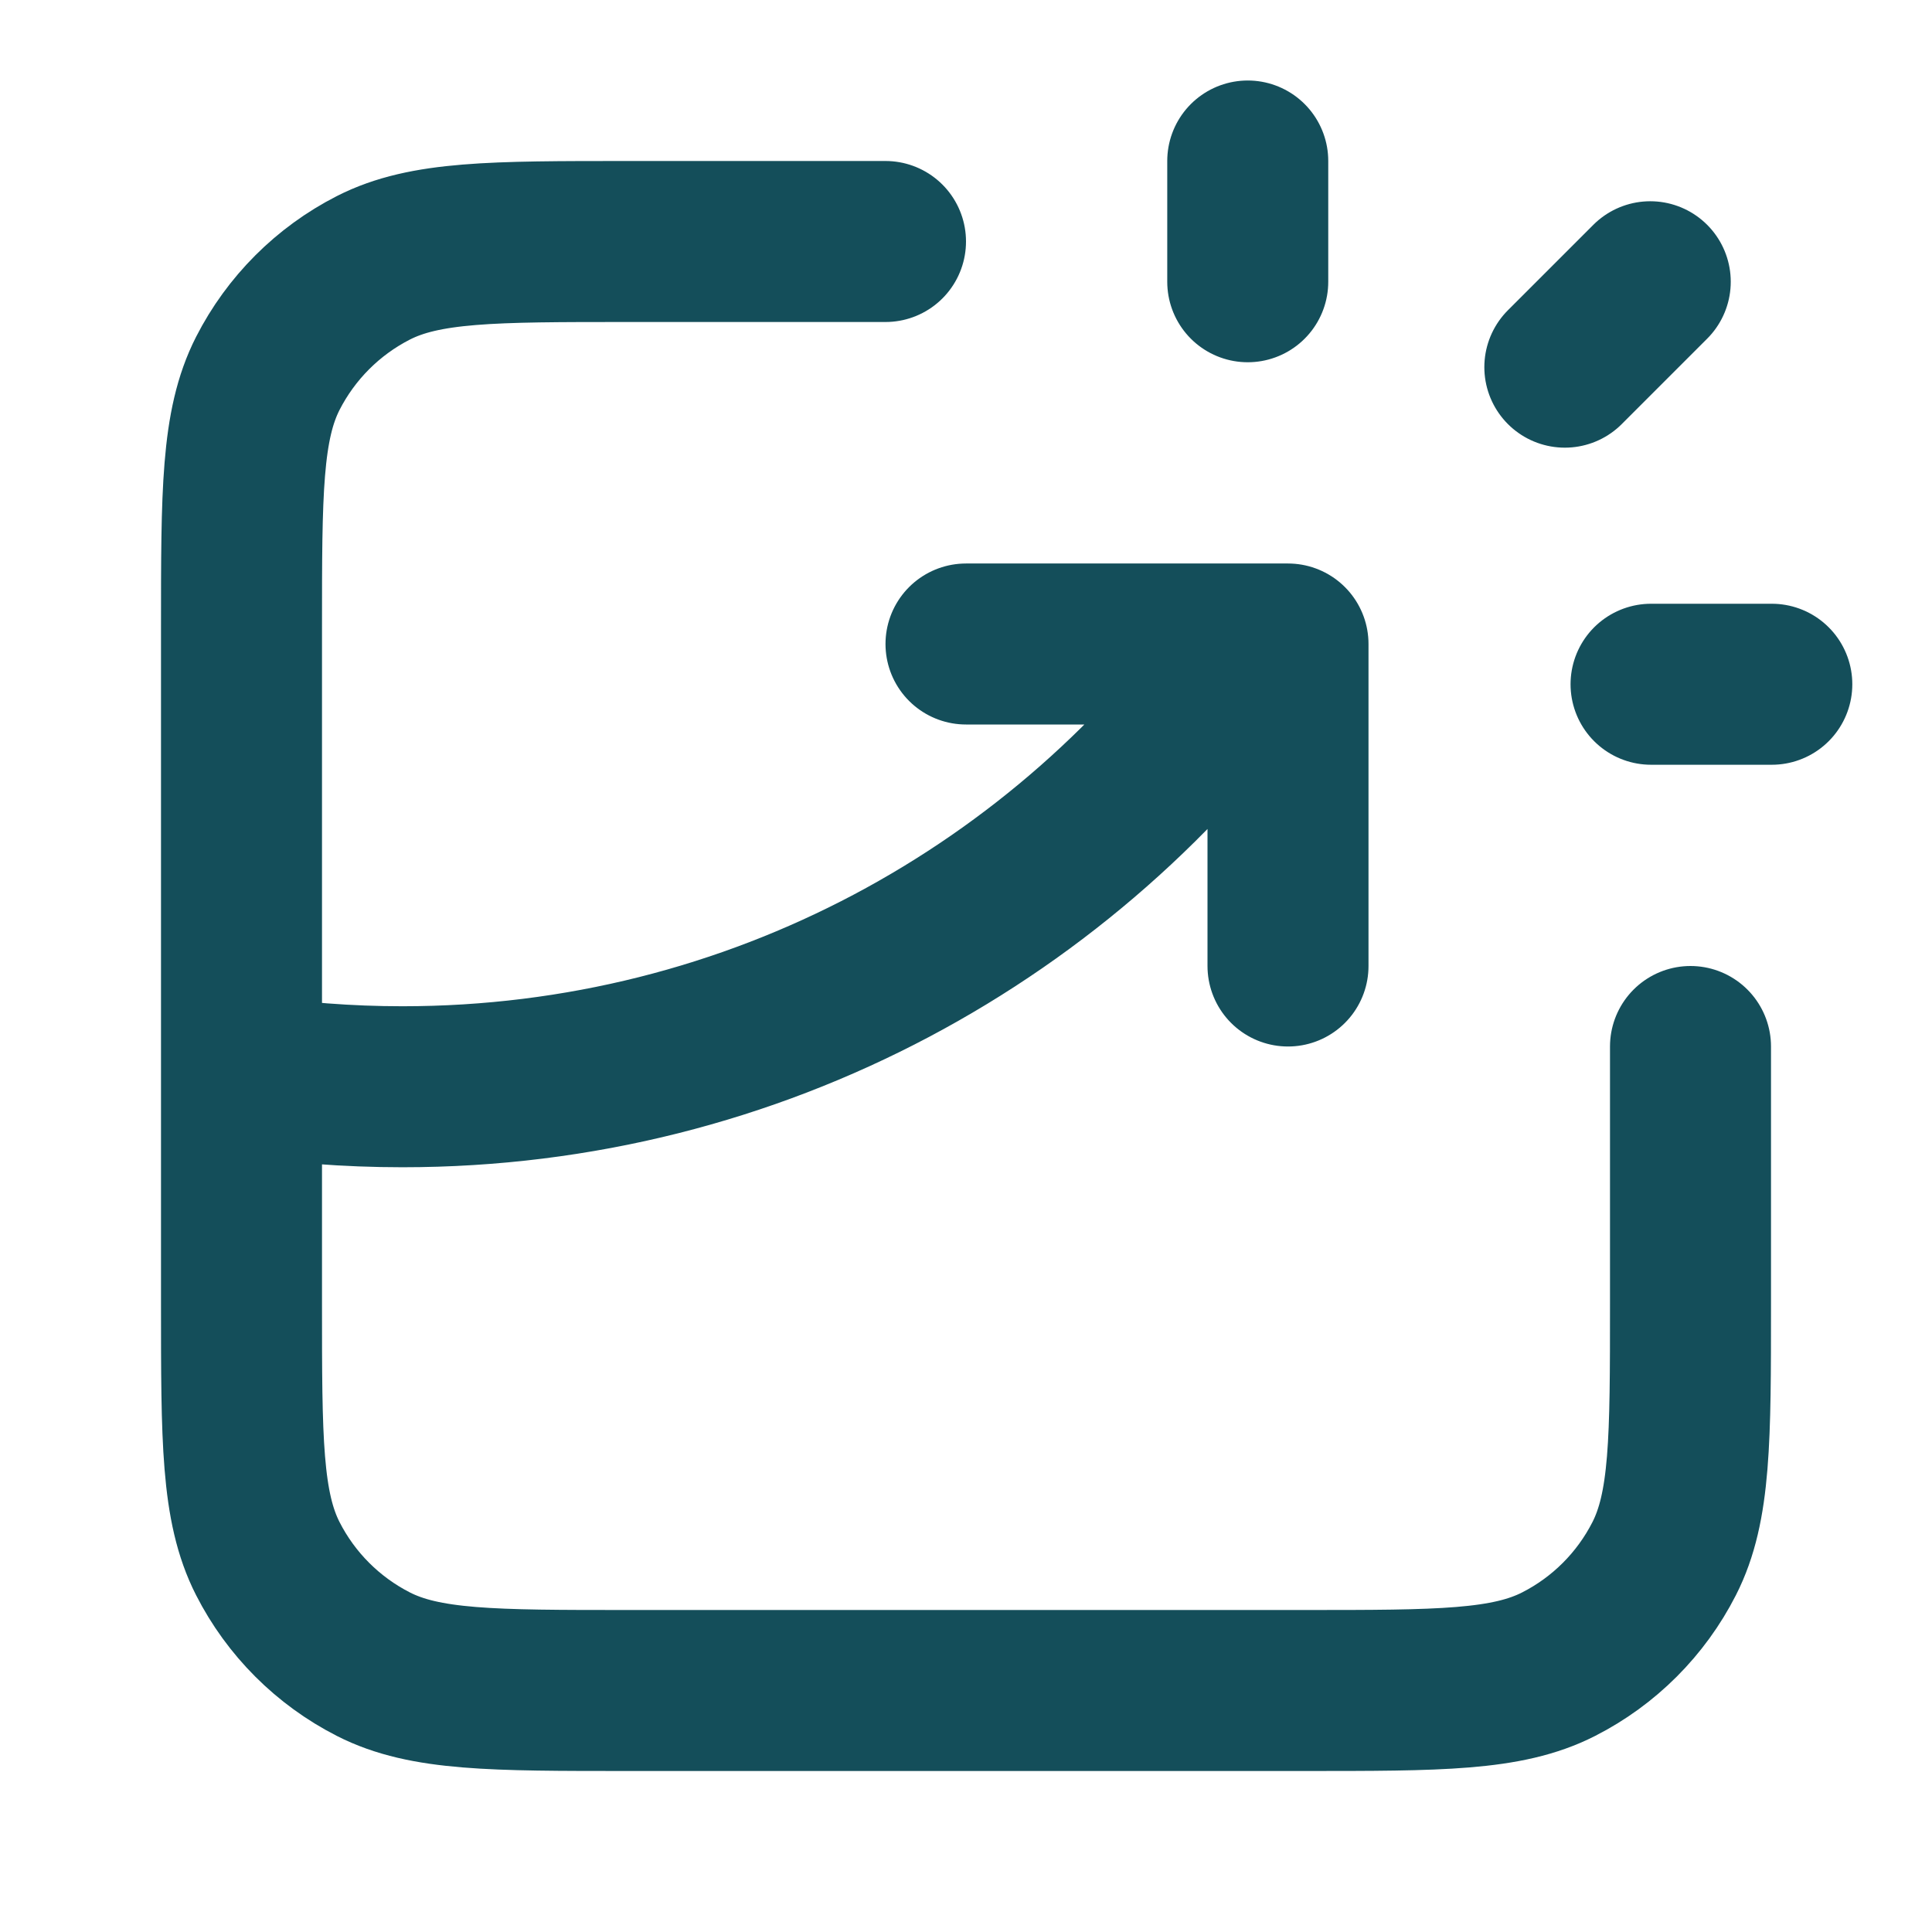
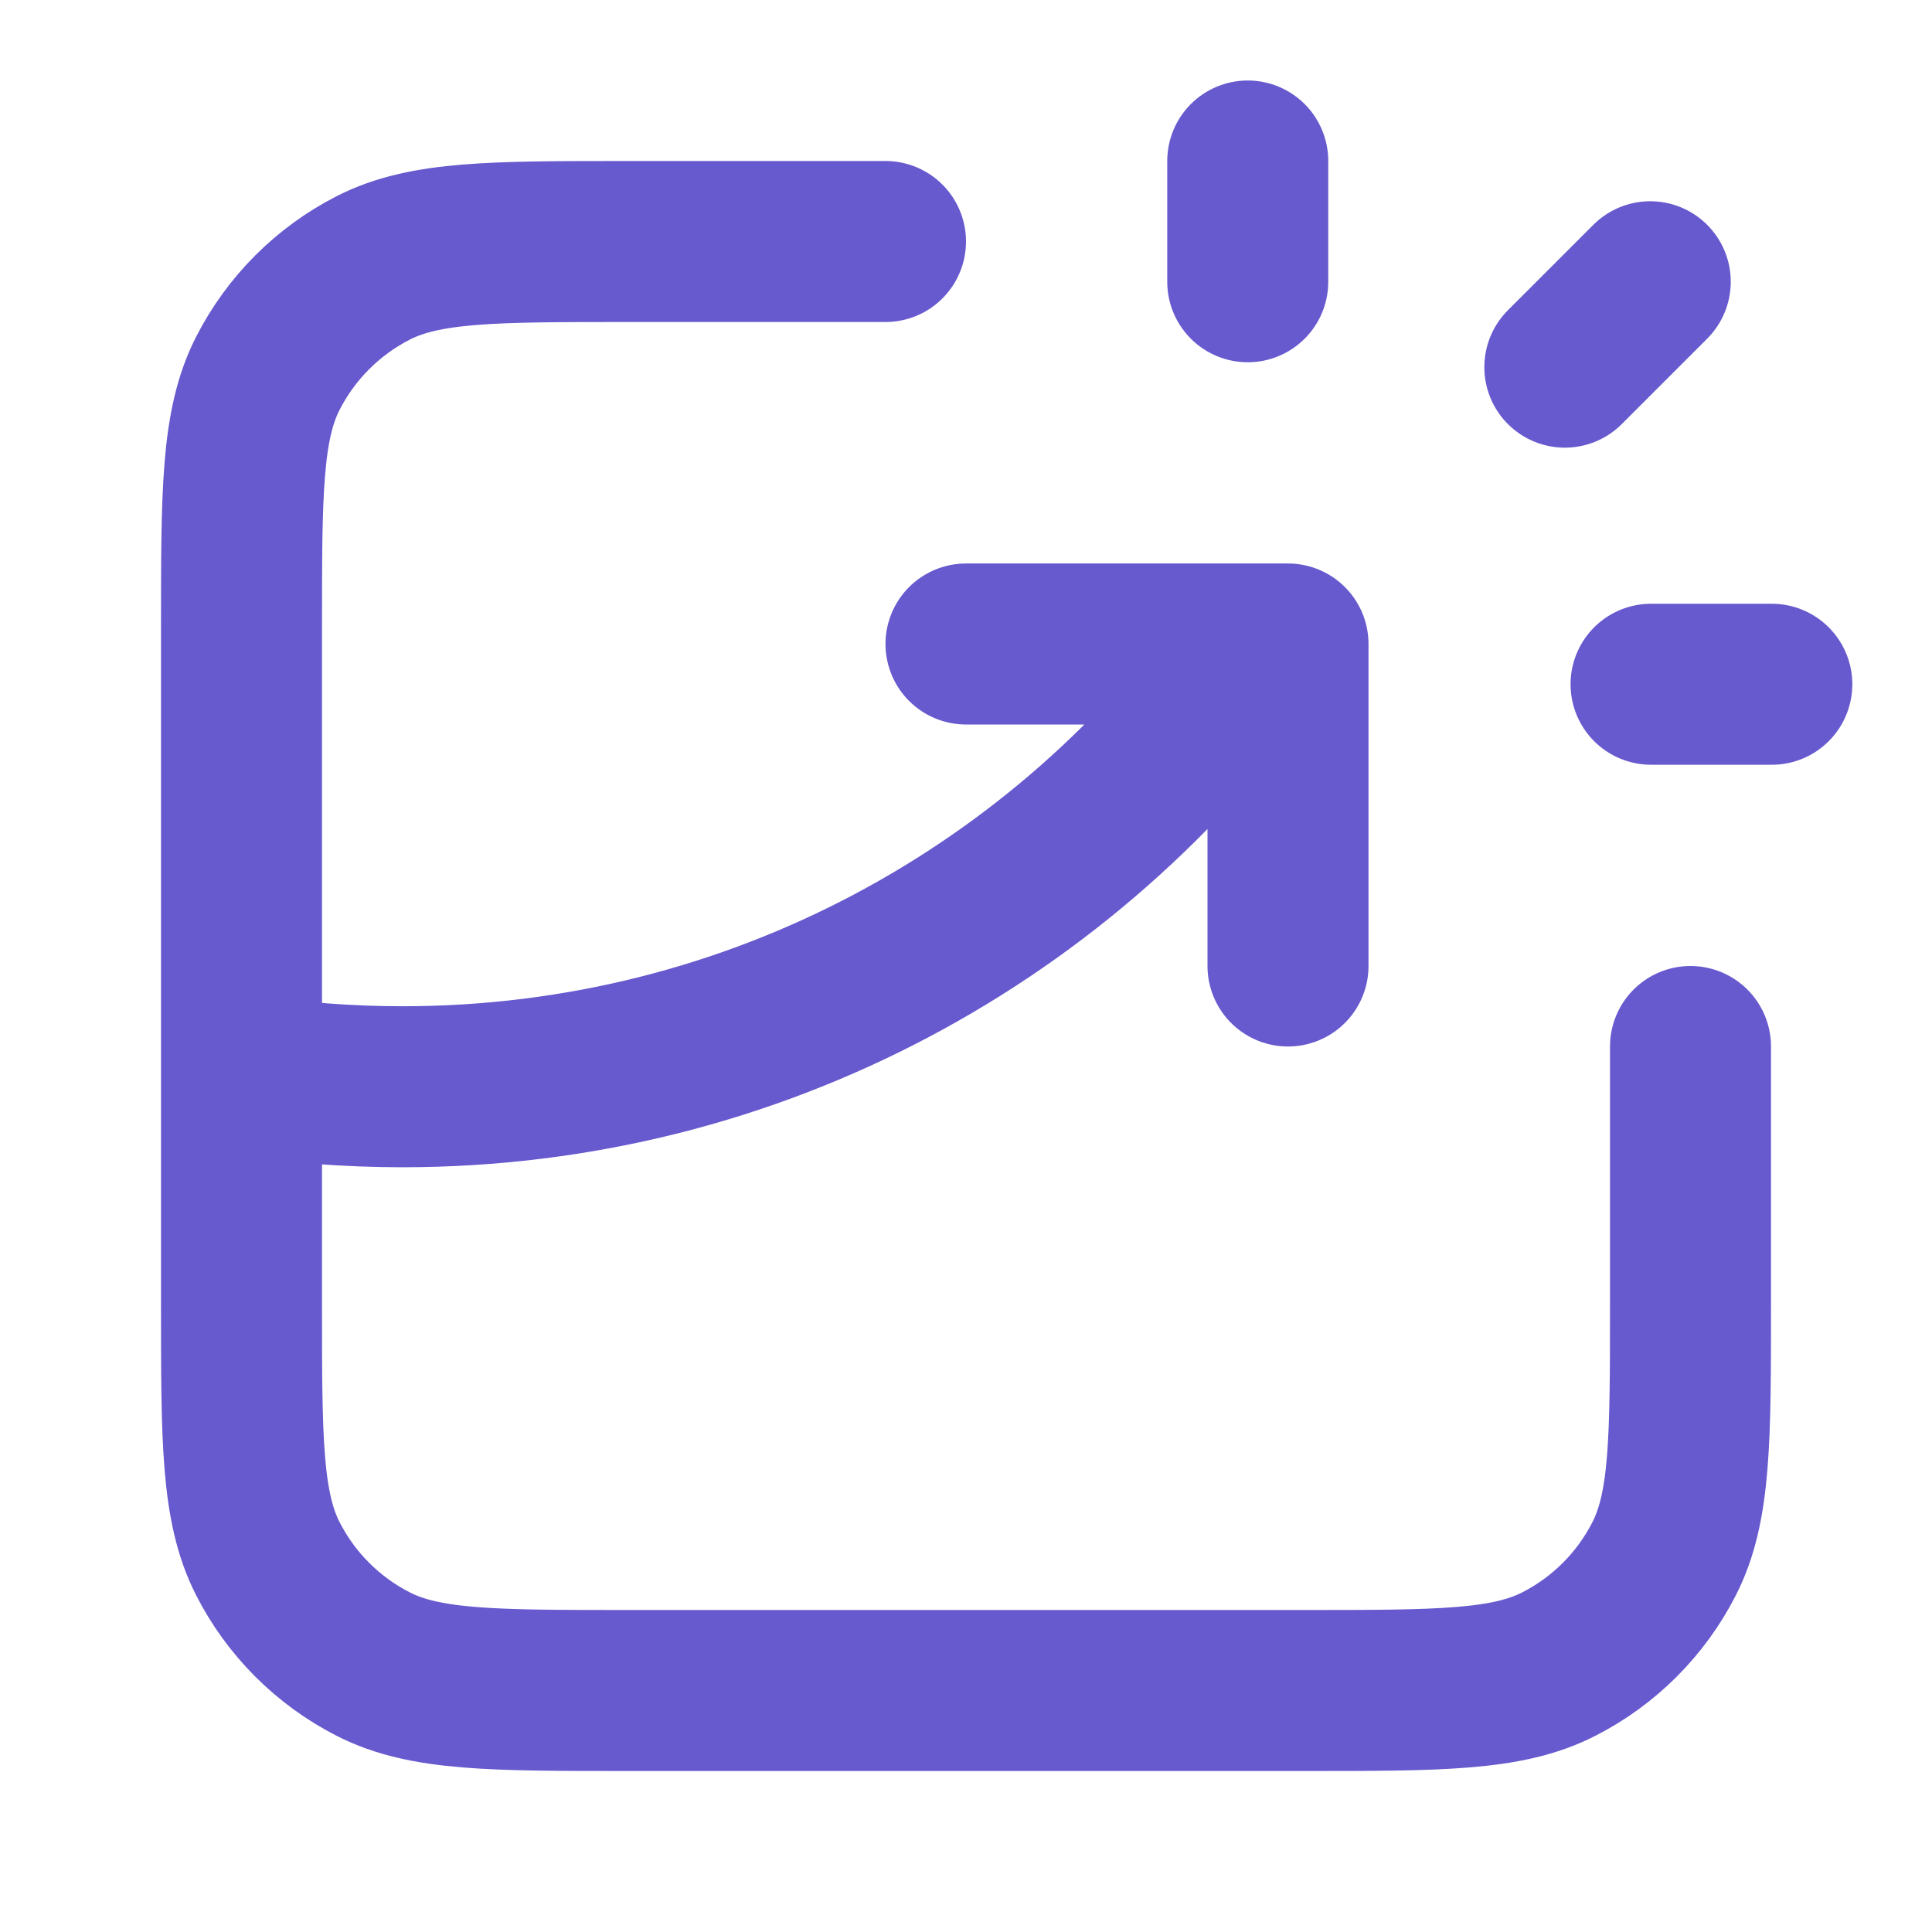
<svg xmlns="http://www.w3.org/2000/svg" width="24" height="24" viewBox="0 0 24 24" fill="none">
-   <path d="M11 3H7.8C6.12 3 5.28 3 4.638 3.327C4.074 3.615 3.615 4.074 3.327 4.638C3 5.28 3 6.12 3 7.8V16.2C3 17.88 3 18.72 3.327 19.362C3.615 19.927 4.074 20.385 4.638 20.673C5.28 21 6.12 21 7.8 21H16.2C17.88 21 18.72 21 19.362 20.673C19.927 20.385 20.385 19.927 20.673 19.362C21 18.72 21 17.88 21 16.2V13M12 8H16V12M15.5 3.5V2M19.439 4.561L20.5 3.5M20.51 8.5H22.01M3 13.347C3.652 13.448 4.32 13.5 5 13.5C9.386 13.5 13.265 11.328 15.62 8" stroke="#144E5A" stroke-width="2" stroke-linecap="round" stroke-linejoin="round" />
+   <path d="M11 3H7.8C6.12 3 5.28 3 4.638 3.327C4.074 3.615 3.615 4.074 3.327 4.638C3 5.28 3 6.12 3 7.8V16.2C3 17.88 3 18.72 3.327 19.362C3.615 19.927 4.074 20.385 4.638 20.673C5.28 21 6.12 21 7.8 21H16.2C17.88 21 18.72 21 19.362 20.673C19.927 20.385 20.385 19.927 20.673 19.362C21 18.72 21 17.88 21 16.2V13M12 8H16V12M15.5 3.5V2M19.439 4.561L20.5 3.5M20.51 8.5H22.01M3 13.347C3.652 13.448 4.32 13.5 5 13.5C9.386 13.5 13.265 11.328 15.62 8" stroke="#6759CE" stroke-width="2" stroke-linecap="round" stroke-linejoin="round" />
</svg>
